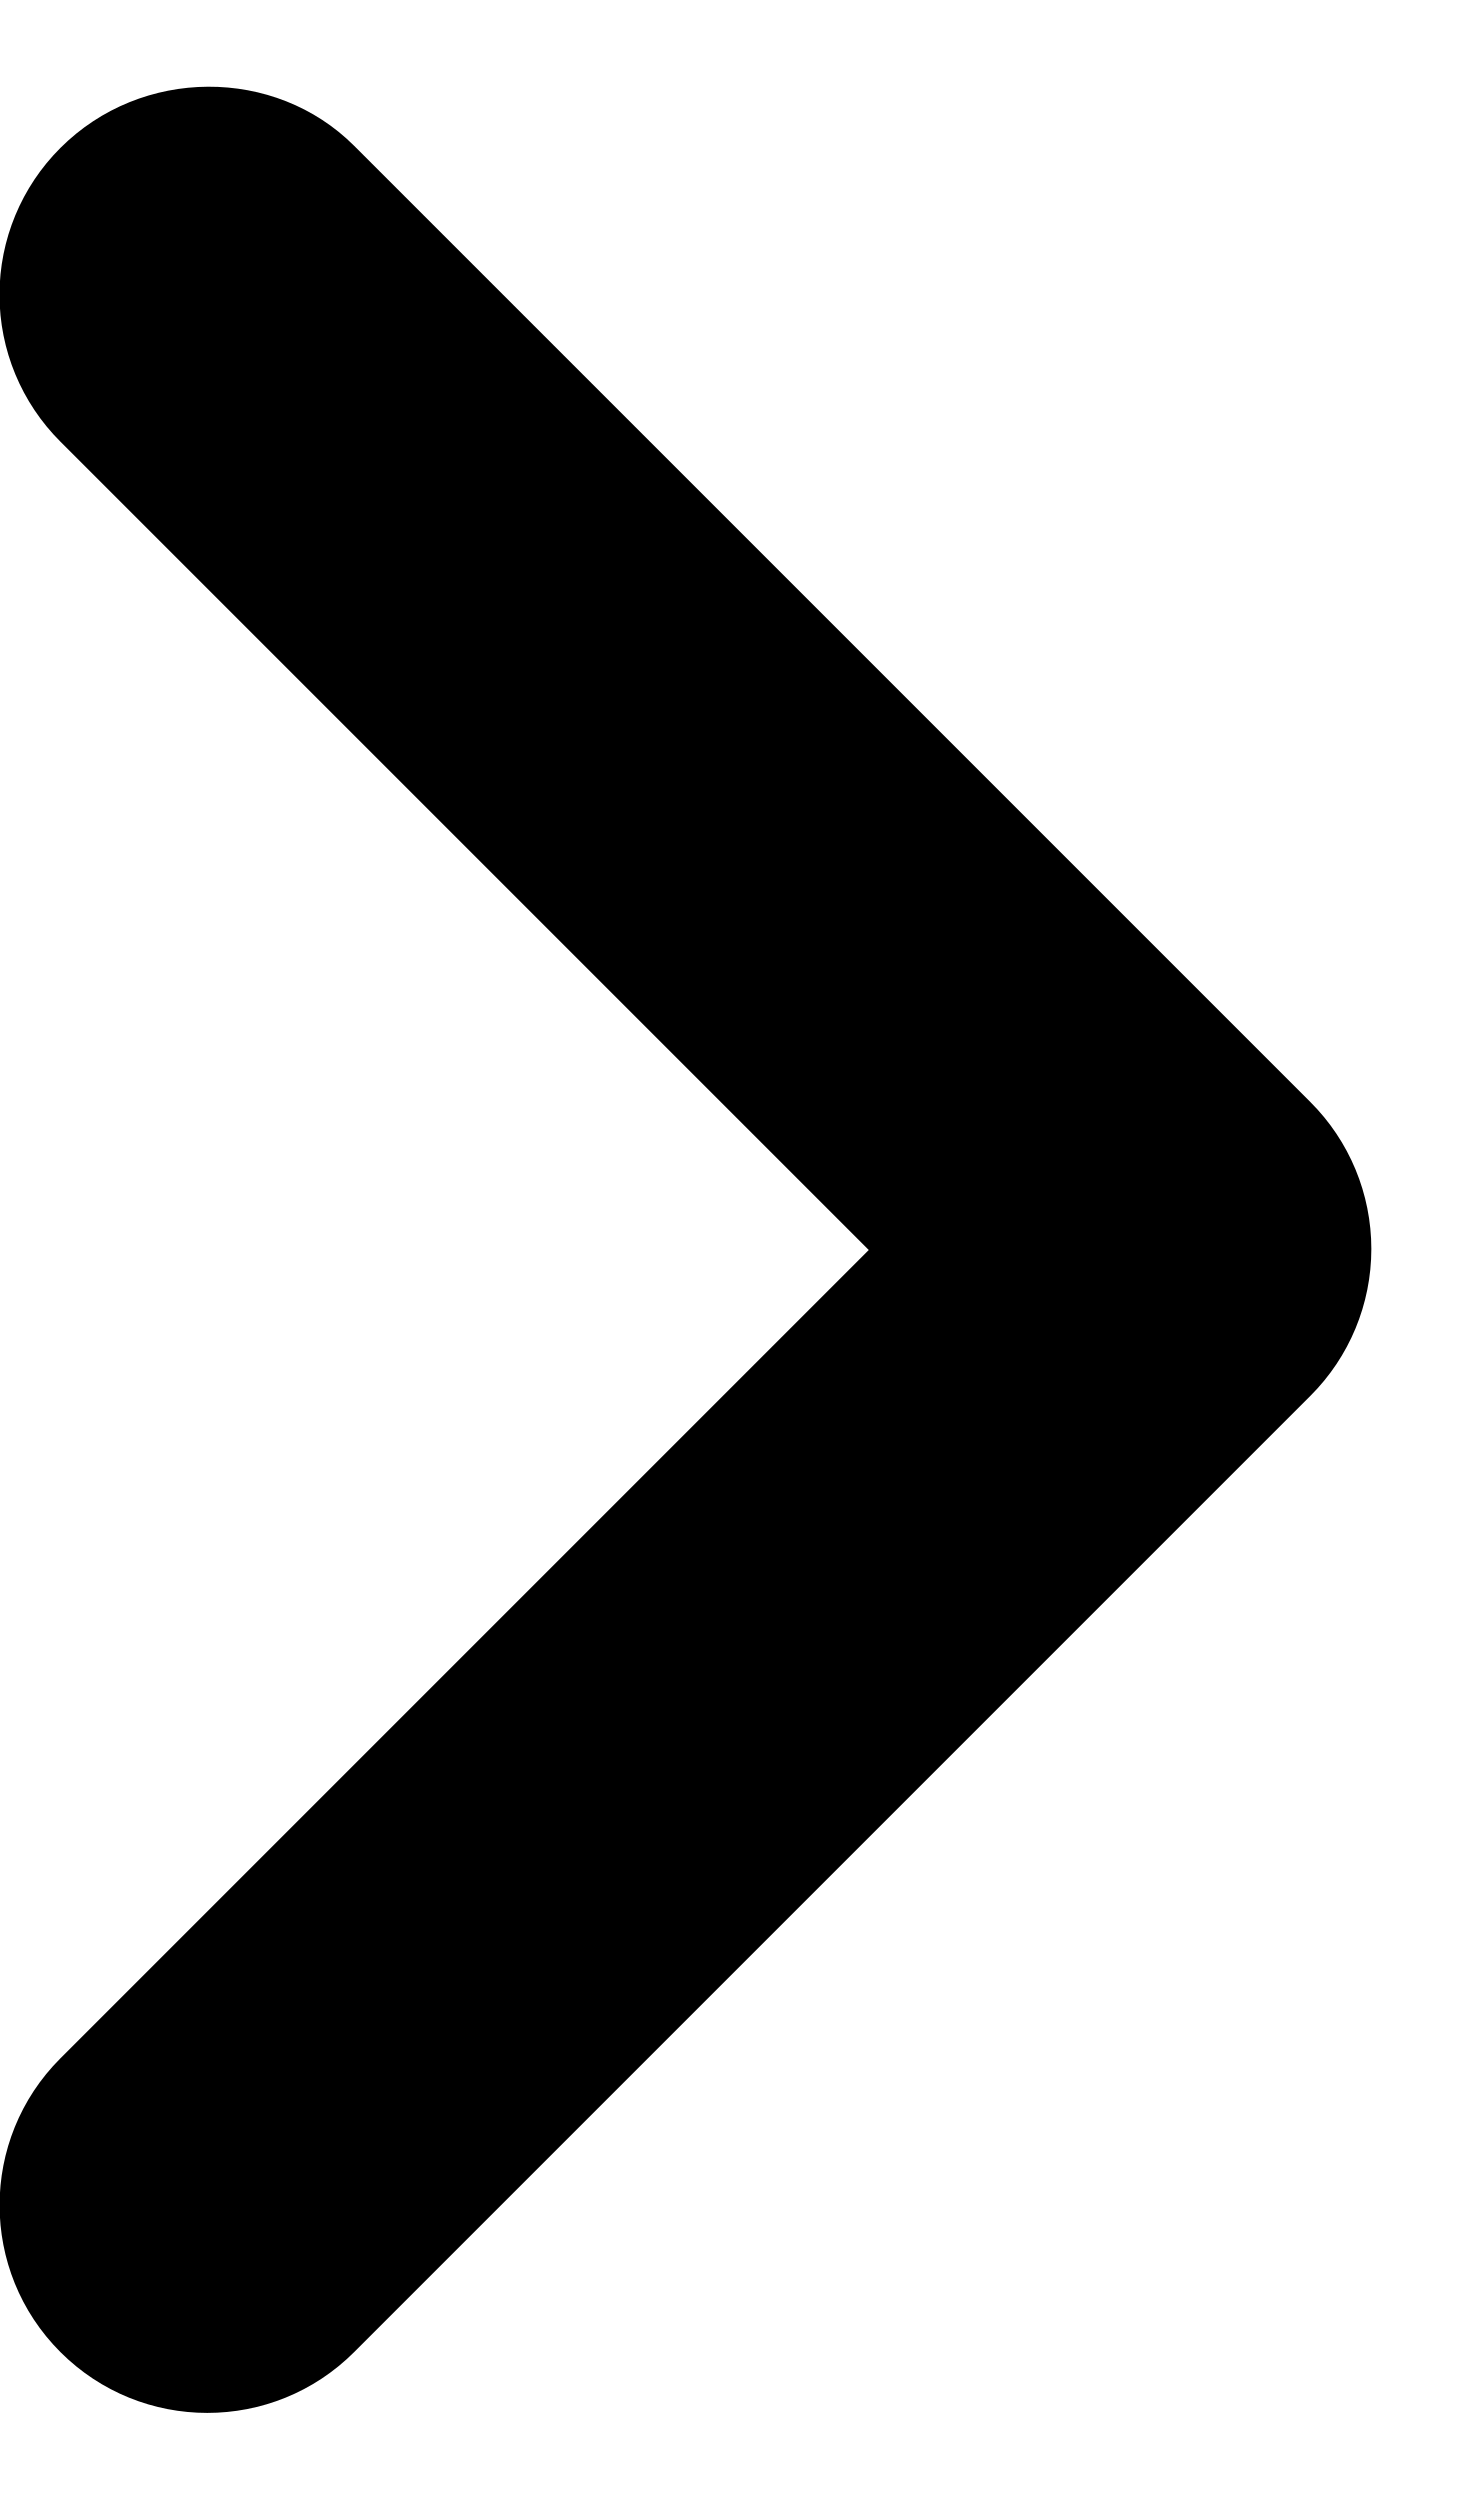
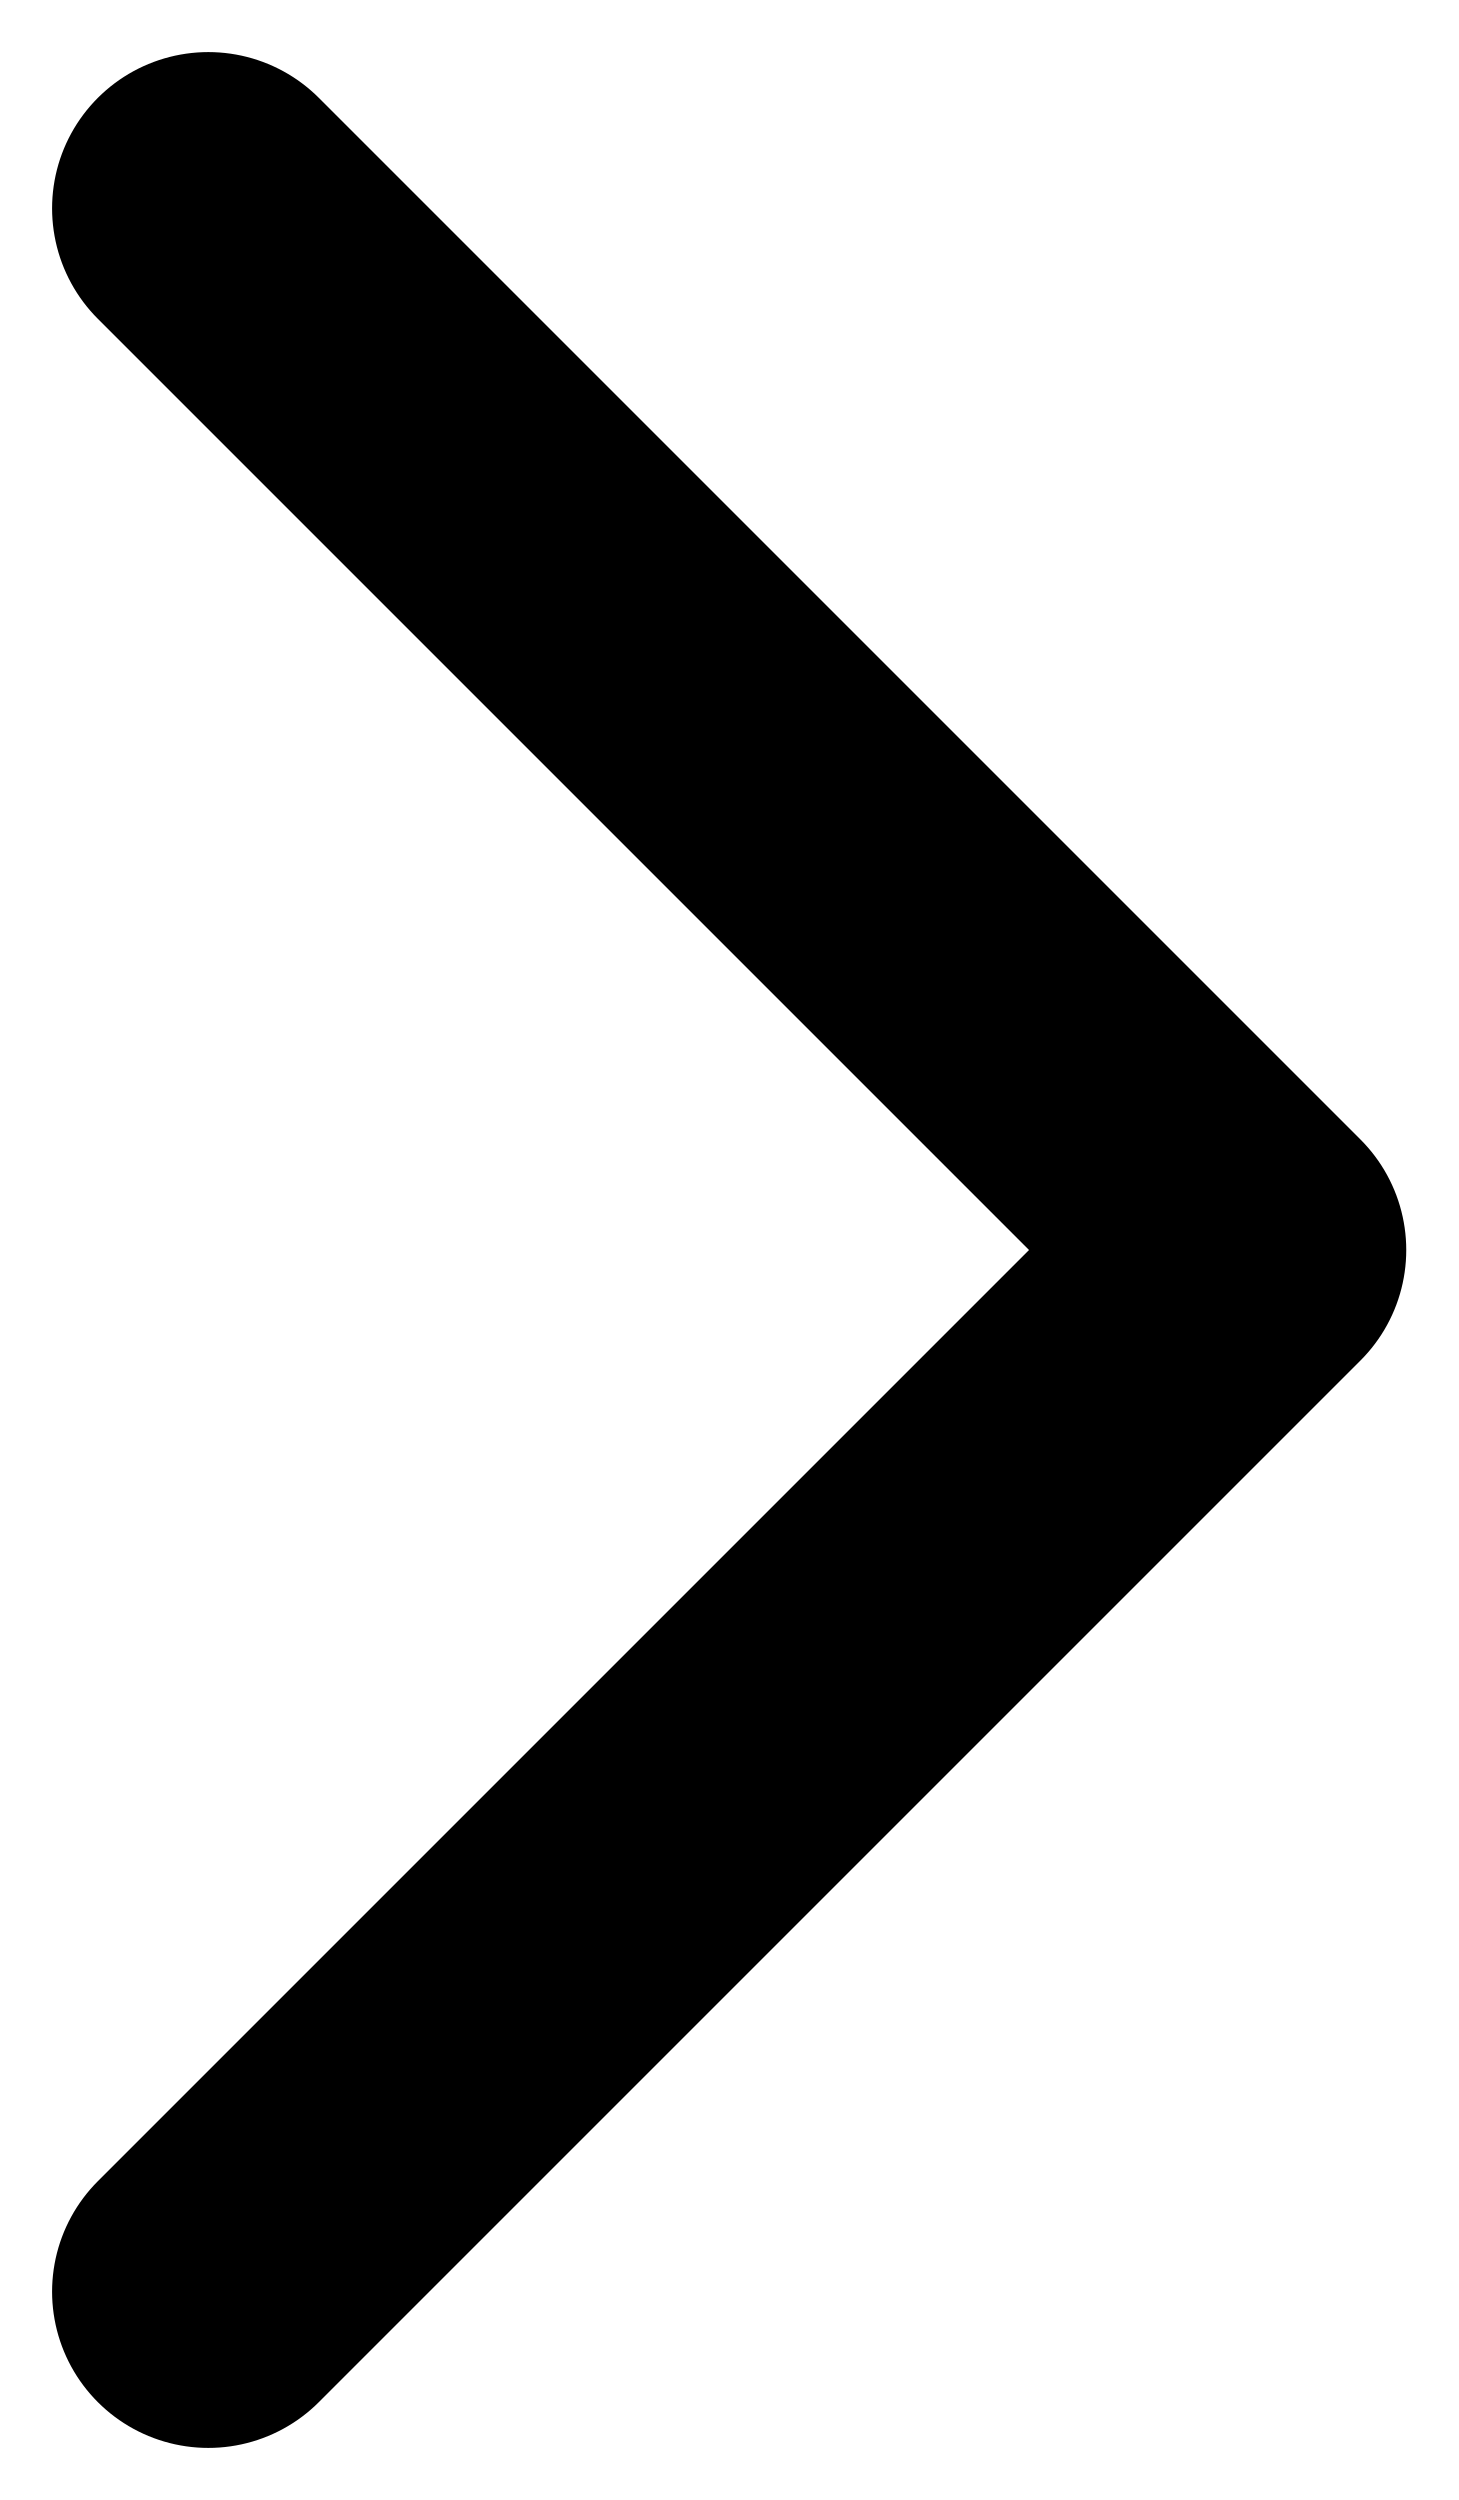
- <svg xmlns="http://www.w3.org/2000/svg" width="7" height="12">
-   <g fill="none" fill-rule="evenodd">
-     <path d="M.29.71a.996.996 0 0 0 0 1.41L4.17 6 .29 9.88a.996.996 0 1 0 1.41 1.41L6.29 6.7a.996.996 0 0 0 0-1.41L1.7.7C1.32.32.68.32.29.71Z" fill="black" />
+ <svg xmlns="http://www.w3.org/2000/svg" viewBox="9 6 7 12" fill="none">
+   <g id="SVGRepo_iconCarrier">
+     <path d="M10 7L15 12L10 17" stroke="#000000" stroke-width="1.5" stroke-linecap="round" stroke-linejoin="round" />
  </g>
</svg>
